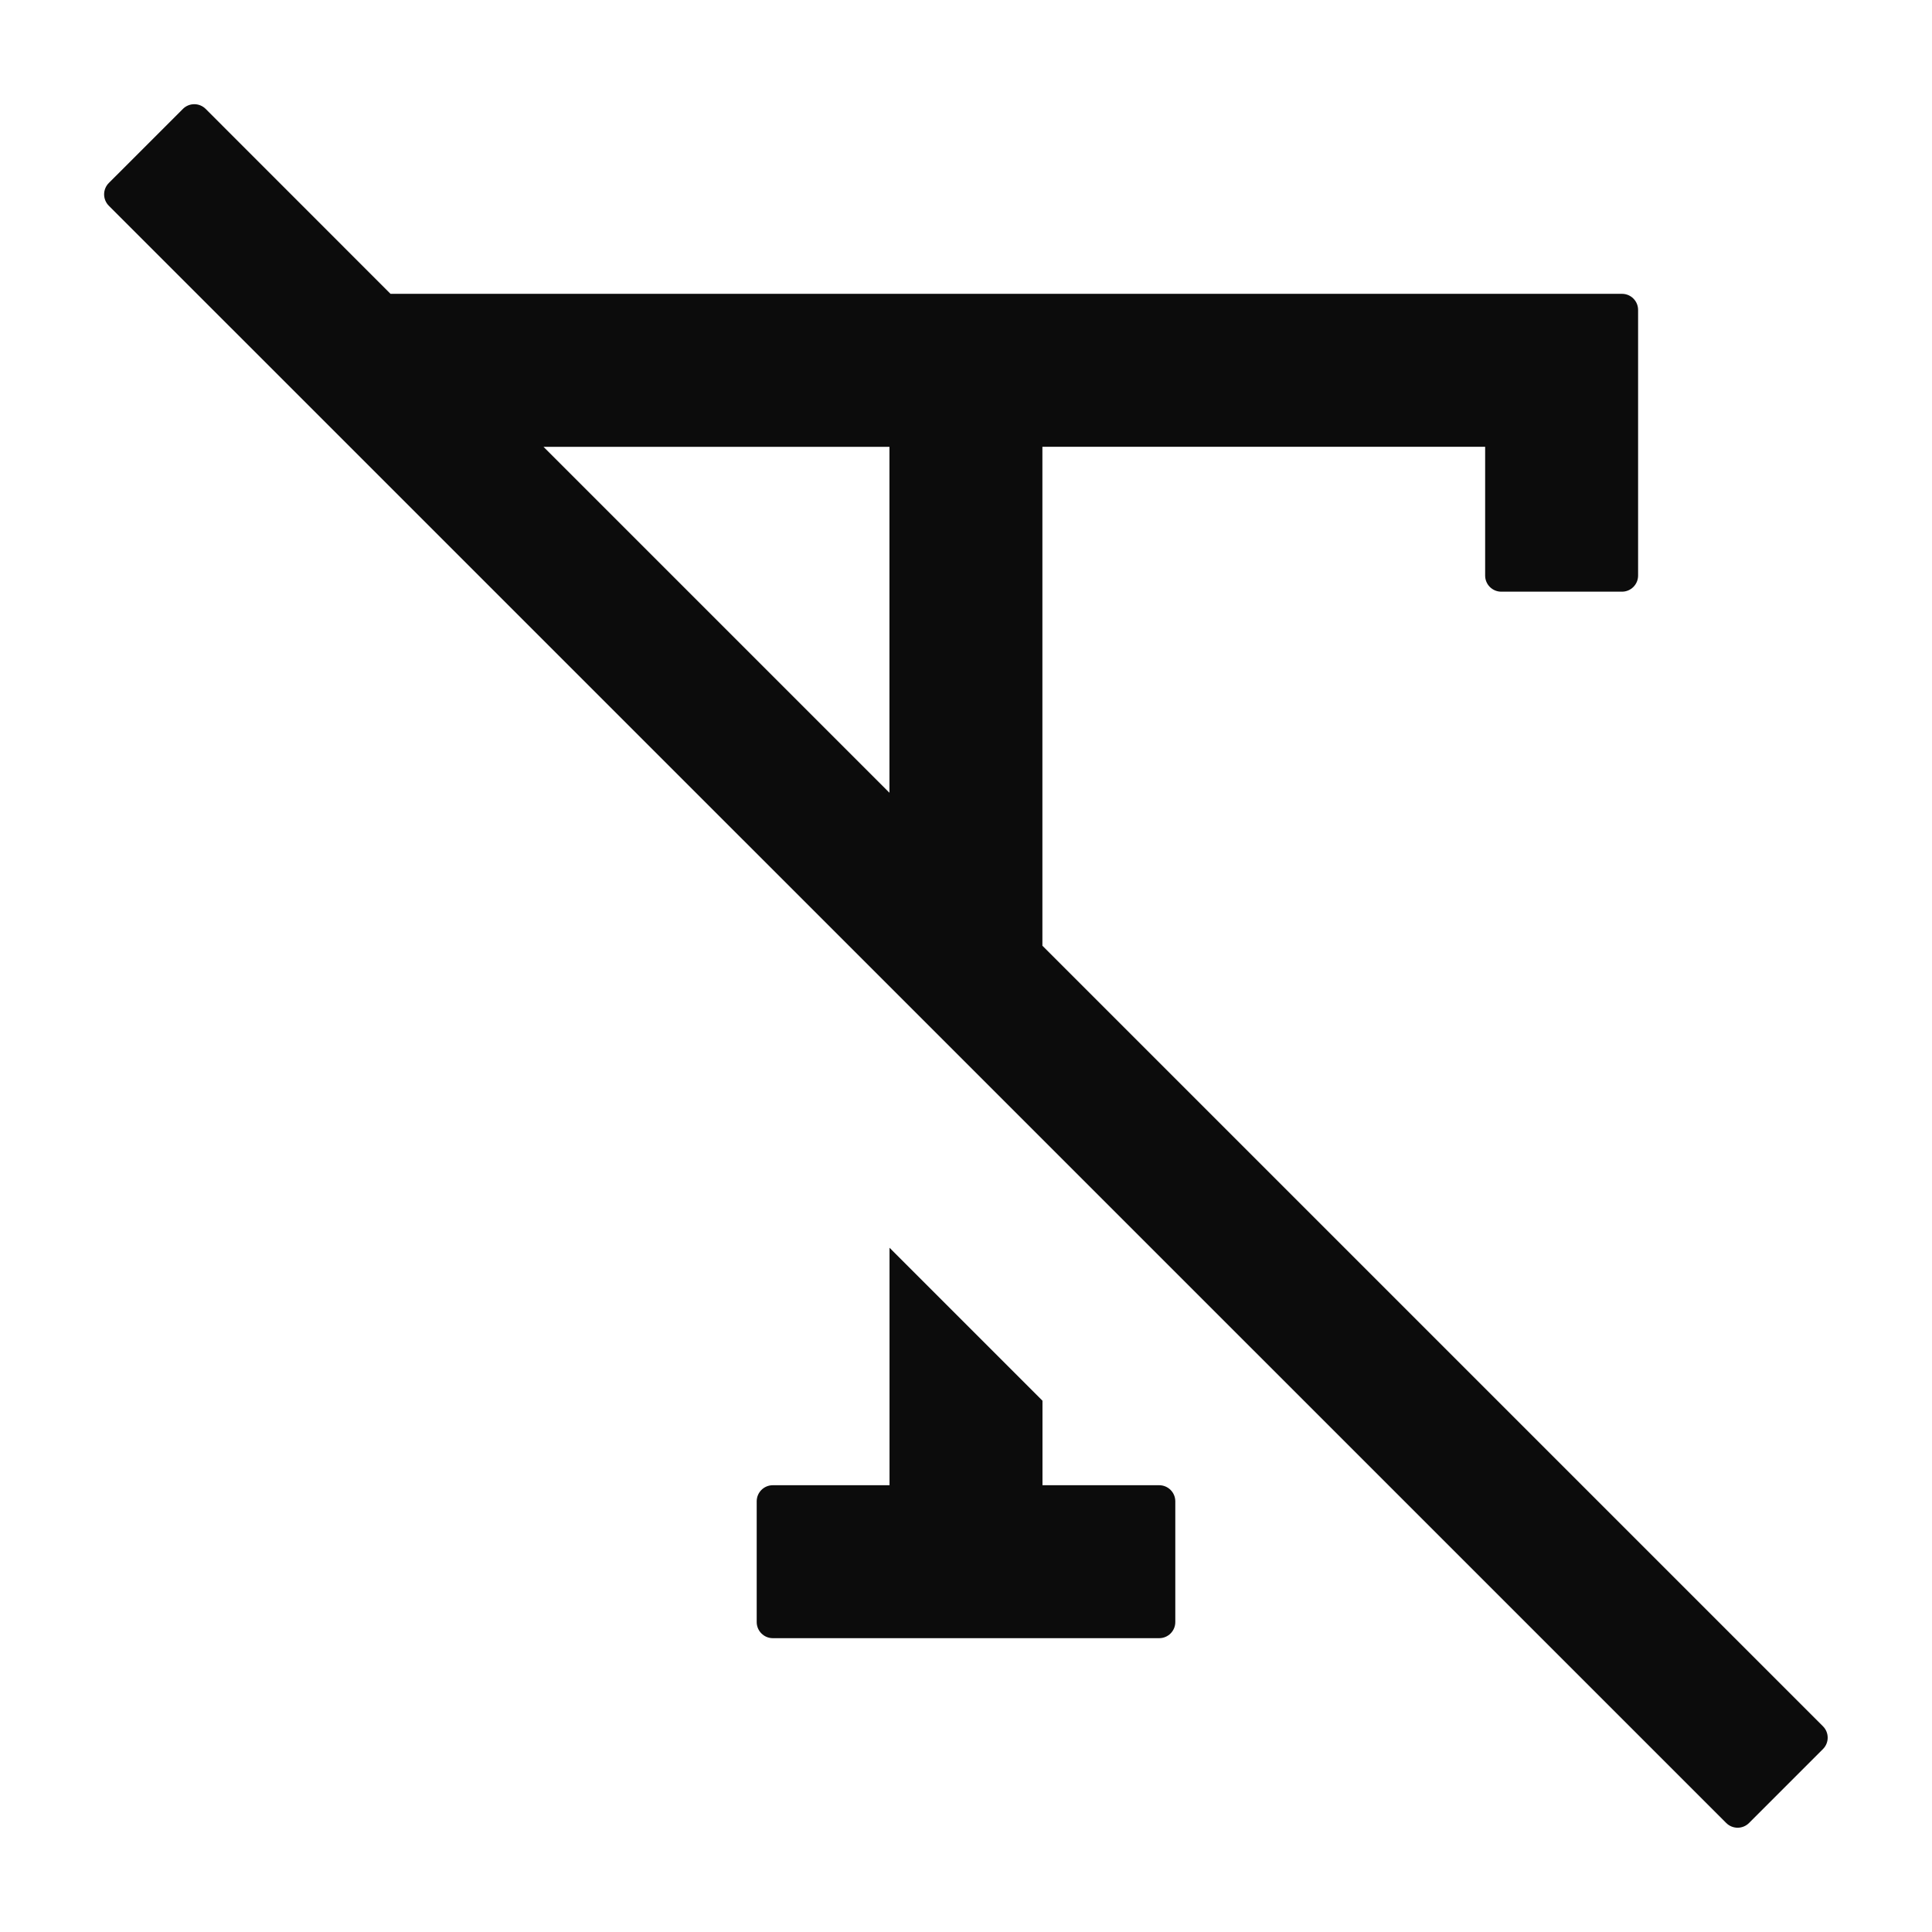
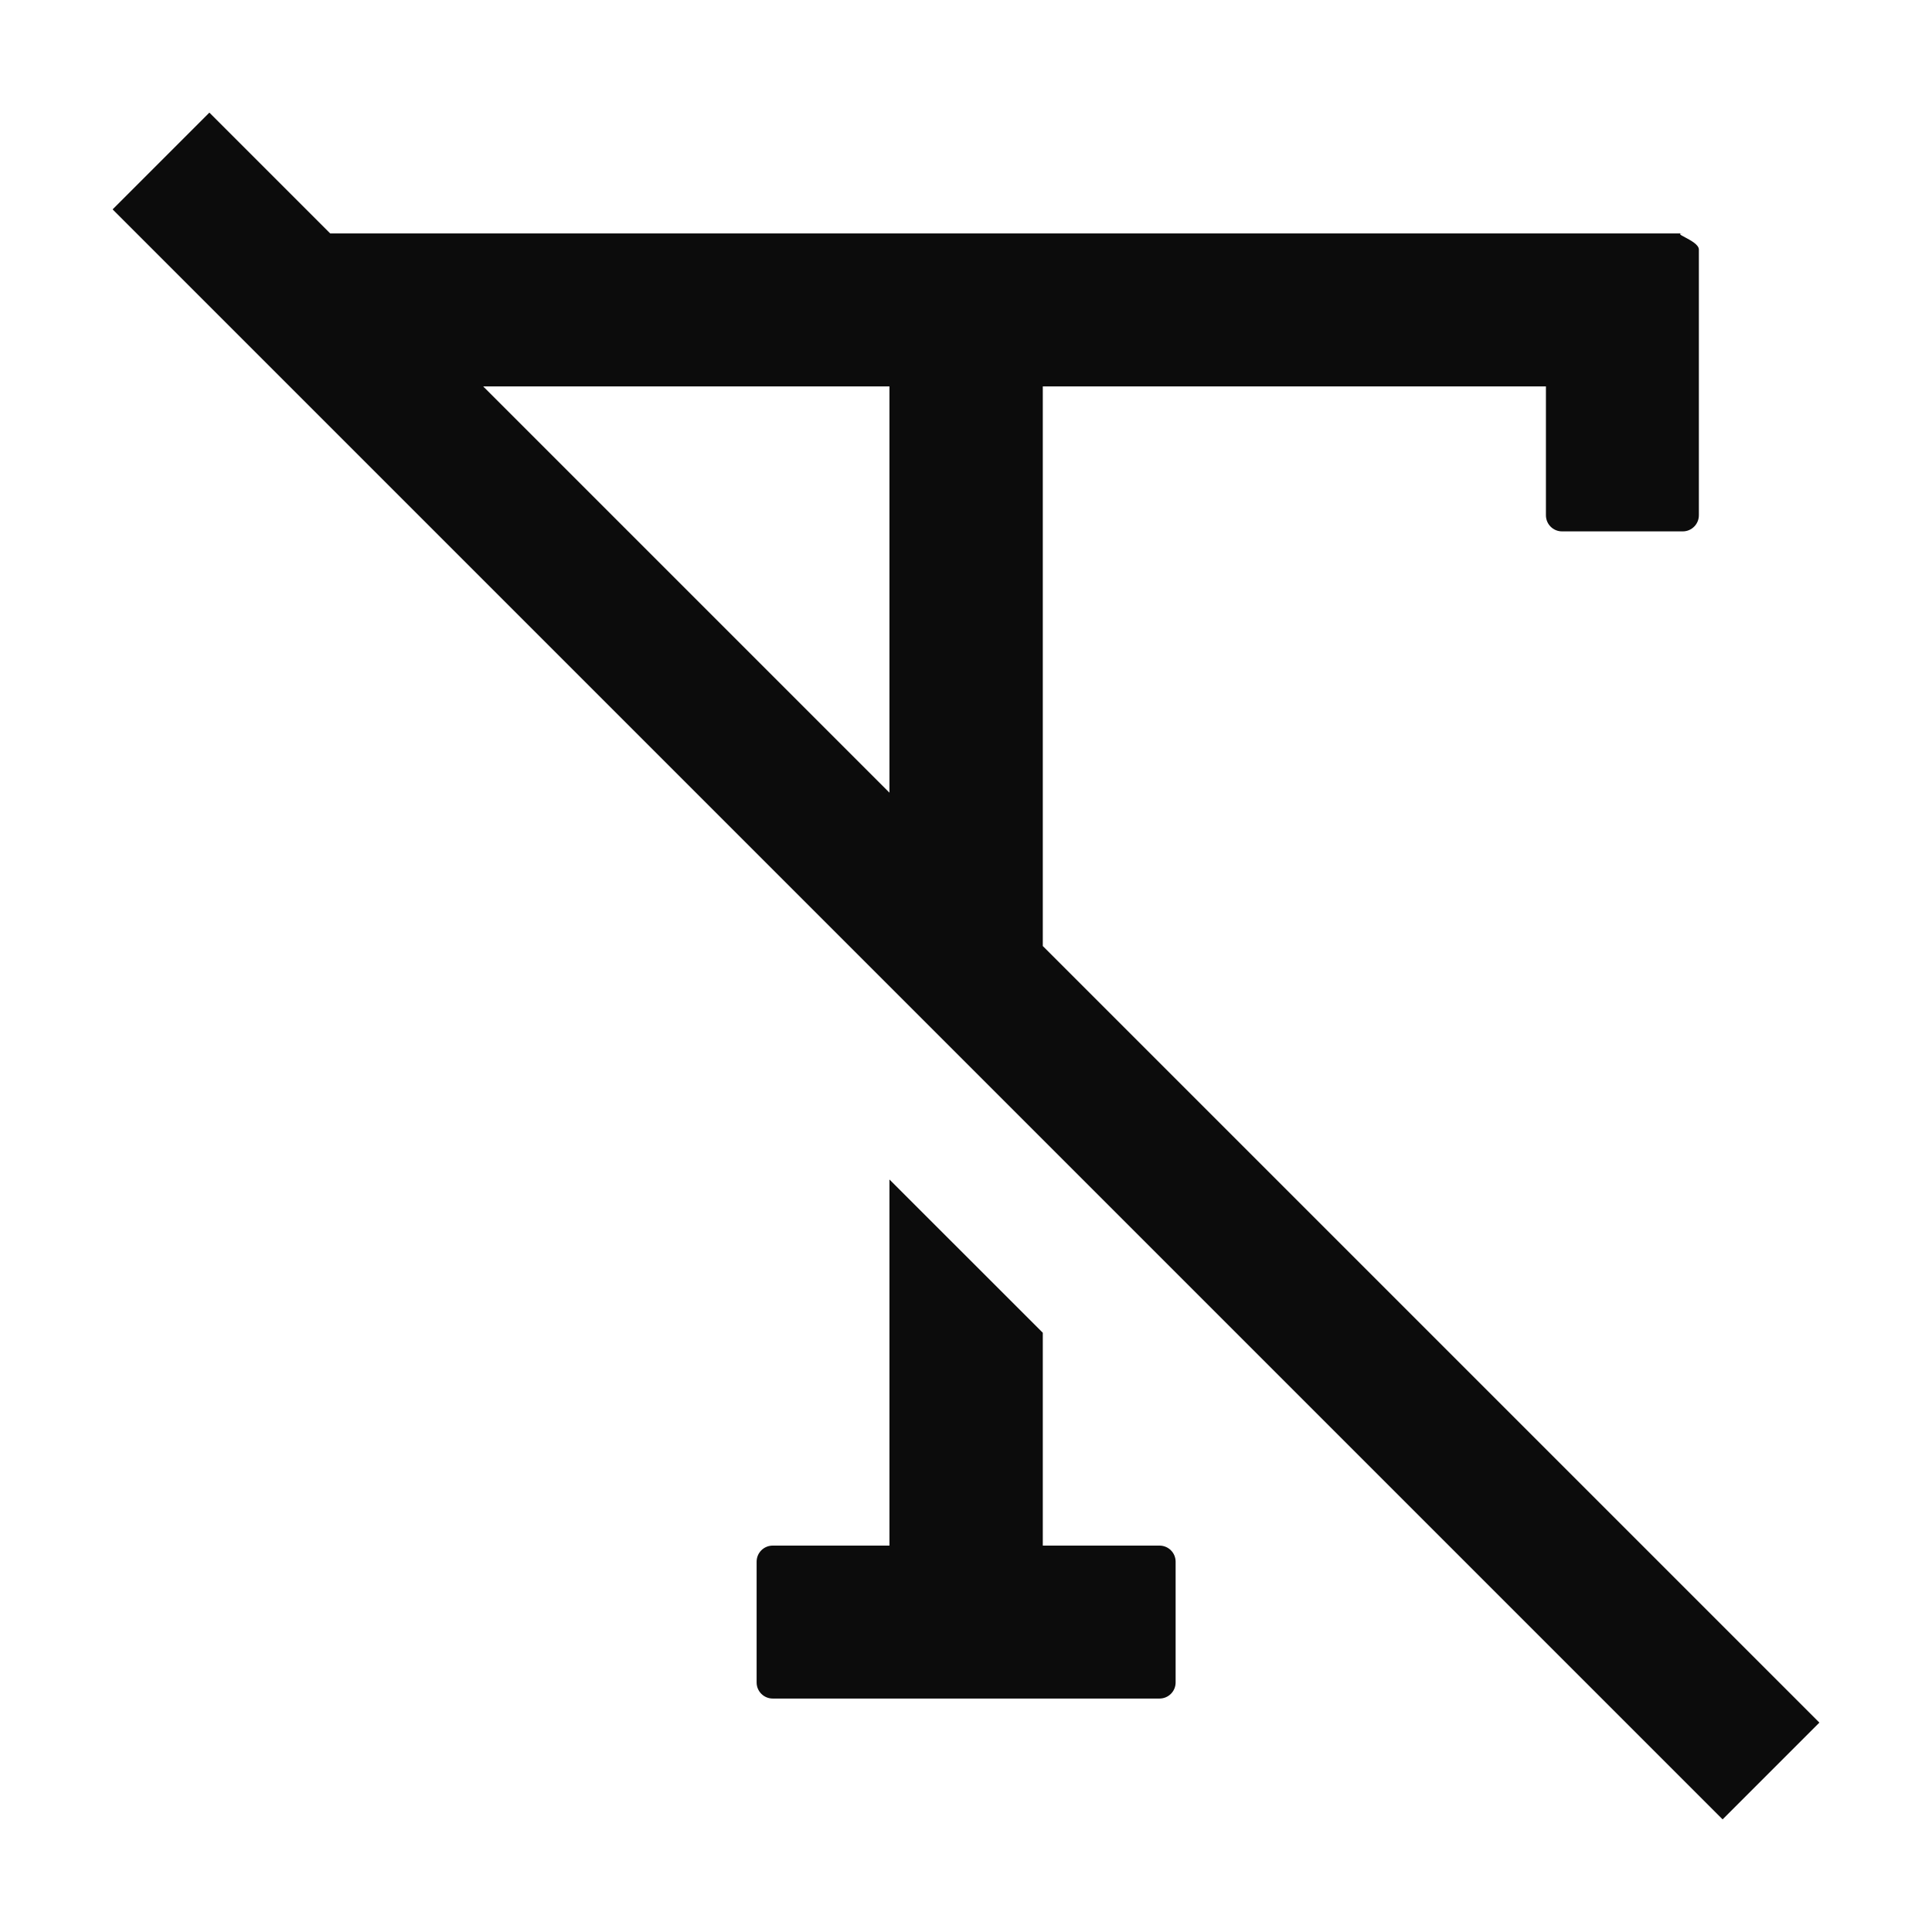
- <svg xmlns="http://www.w3.org/2000/svg" width="24" height="24" fill="none">
-   <path fill="#0C0C0C" d="M22.646 21.727a.2.2 0 0 0 0-.282l-9.697-9.697V5.55h5.5v1.6c0 .111.09.2.2.2h1.5a.2.2 0 0 0 .2-.2v-3.3a.2.2 0 0 0-.2-.2H4.851L2.555 1.353a.2.2 0 0 0-.283 0l-.92.92a.2.2 0 0 0 0 .283l20.092 20.09a.2.2 0 0 0 .283 0zM11.049 9.848 6.752 5.551h4.297zM14.4 20.35a.2.2 0 0 0 .2-.2v-1.5a.2.2 0 0 0-.2-.2h-1.45V17.4l-1.9-1.9v2.95H9.6a.2.2 0 0 0-.2.2v1.5c0 .11.09.2.2.2z" />
+ <svg xmlns="http://www.w3.org/2000/svg" width="24" height="24" viewBox="0 0 24 24" fill="none">
+   <path fill-rule="evenodd" clip-rule="evenodd" d="M4.102 2.9L2.601 1.399L1.399 2.601L21.399 22.601L22.601 21.399L12.954 11.752V4.8H19.204V6.401C19.204 6.511 19.293 6.601 19.404 6.601H20.904C21.014 6.601 21.104 6.511 21.104 6.401V3.1C21.104 3.039 21.001 2.985 20.932 2.948C20.875 2.918 20.841 2.9 20.904 2.9H4.102ZM6.002 4.8L11.049 9.847V4.8H6.002Z" fill="#0C0C0C" />
+   <path d="M11.049 19.2V14.652L12.954 16.556V19.2H14.404C14.514 19.2 14.604 19.289 14.604 19.4V20.9C14.604 21.011 14.514 21.1 14.404 21.1H9.599C9.489 21.1 9.399 21.011 9.399 20.9V19.4C9.399 19.289 9.489 19.2 9.599 19.2H11.049Z" fill="#0C0C0C" />
</svg>
